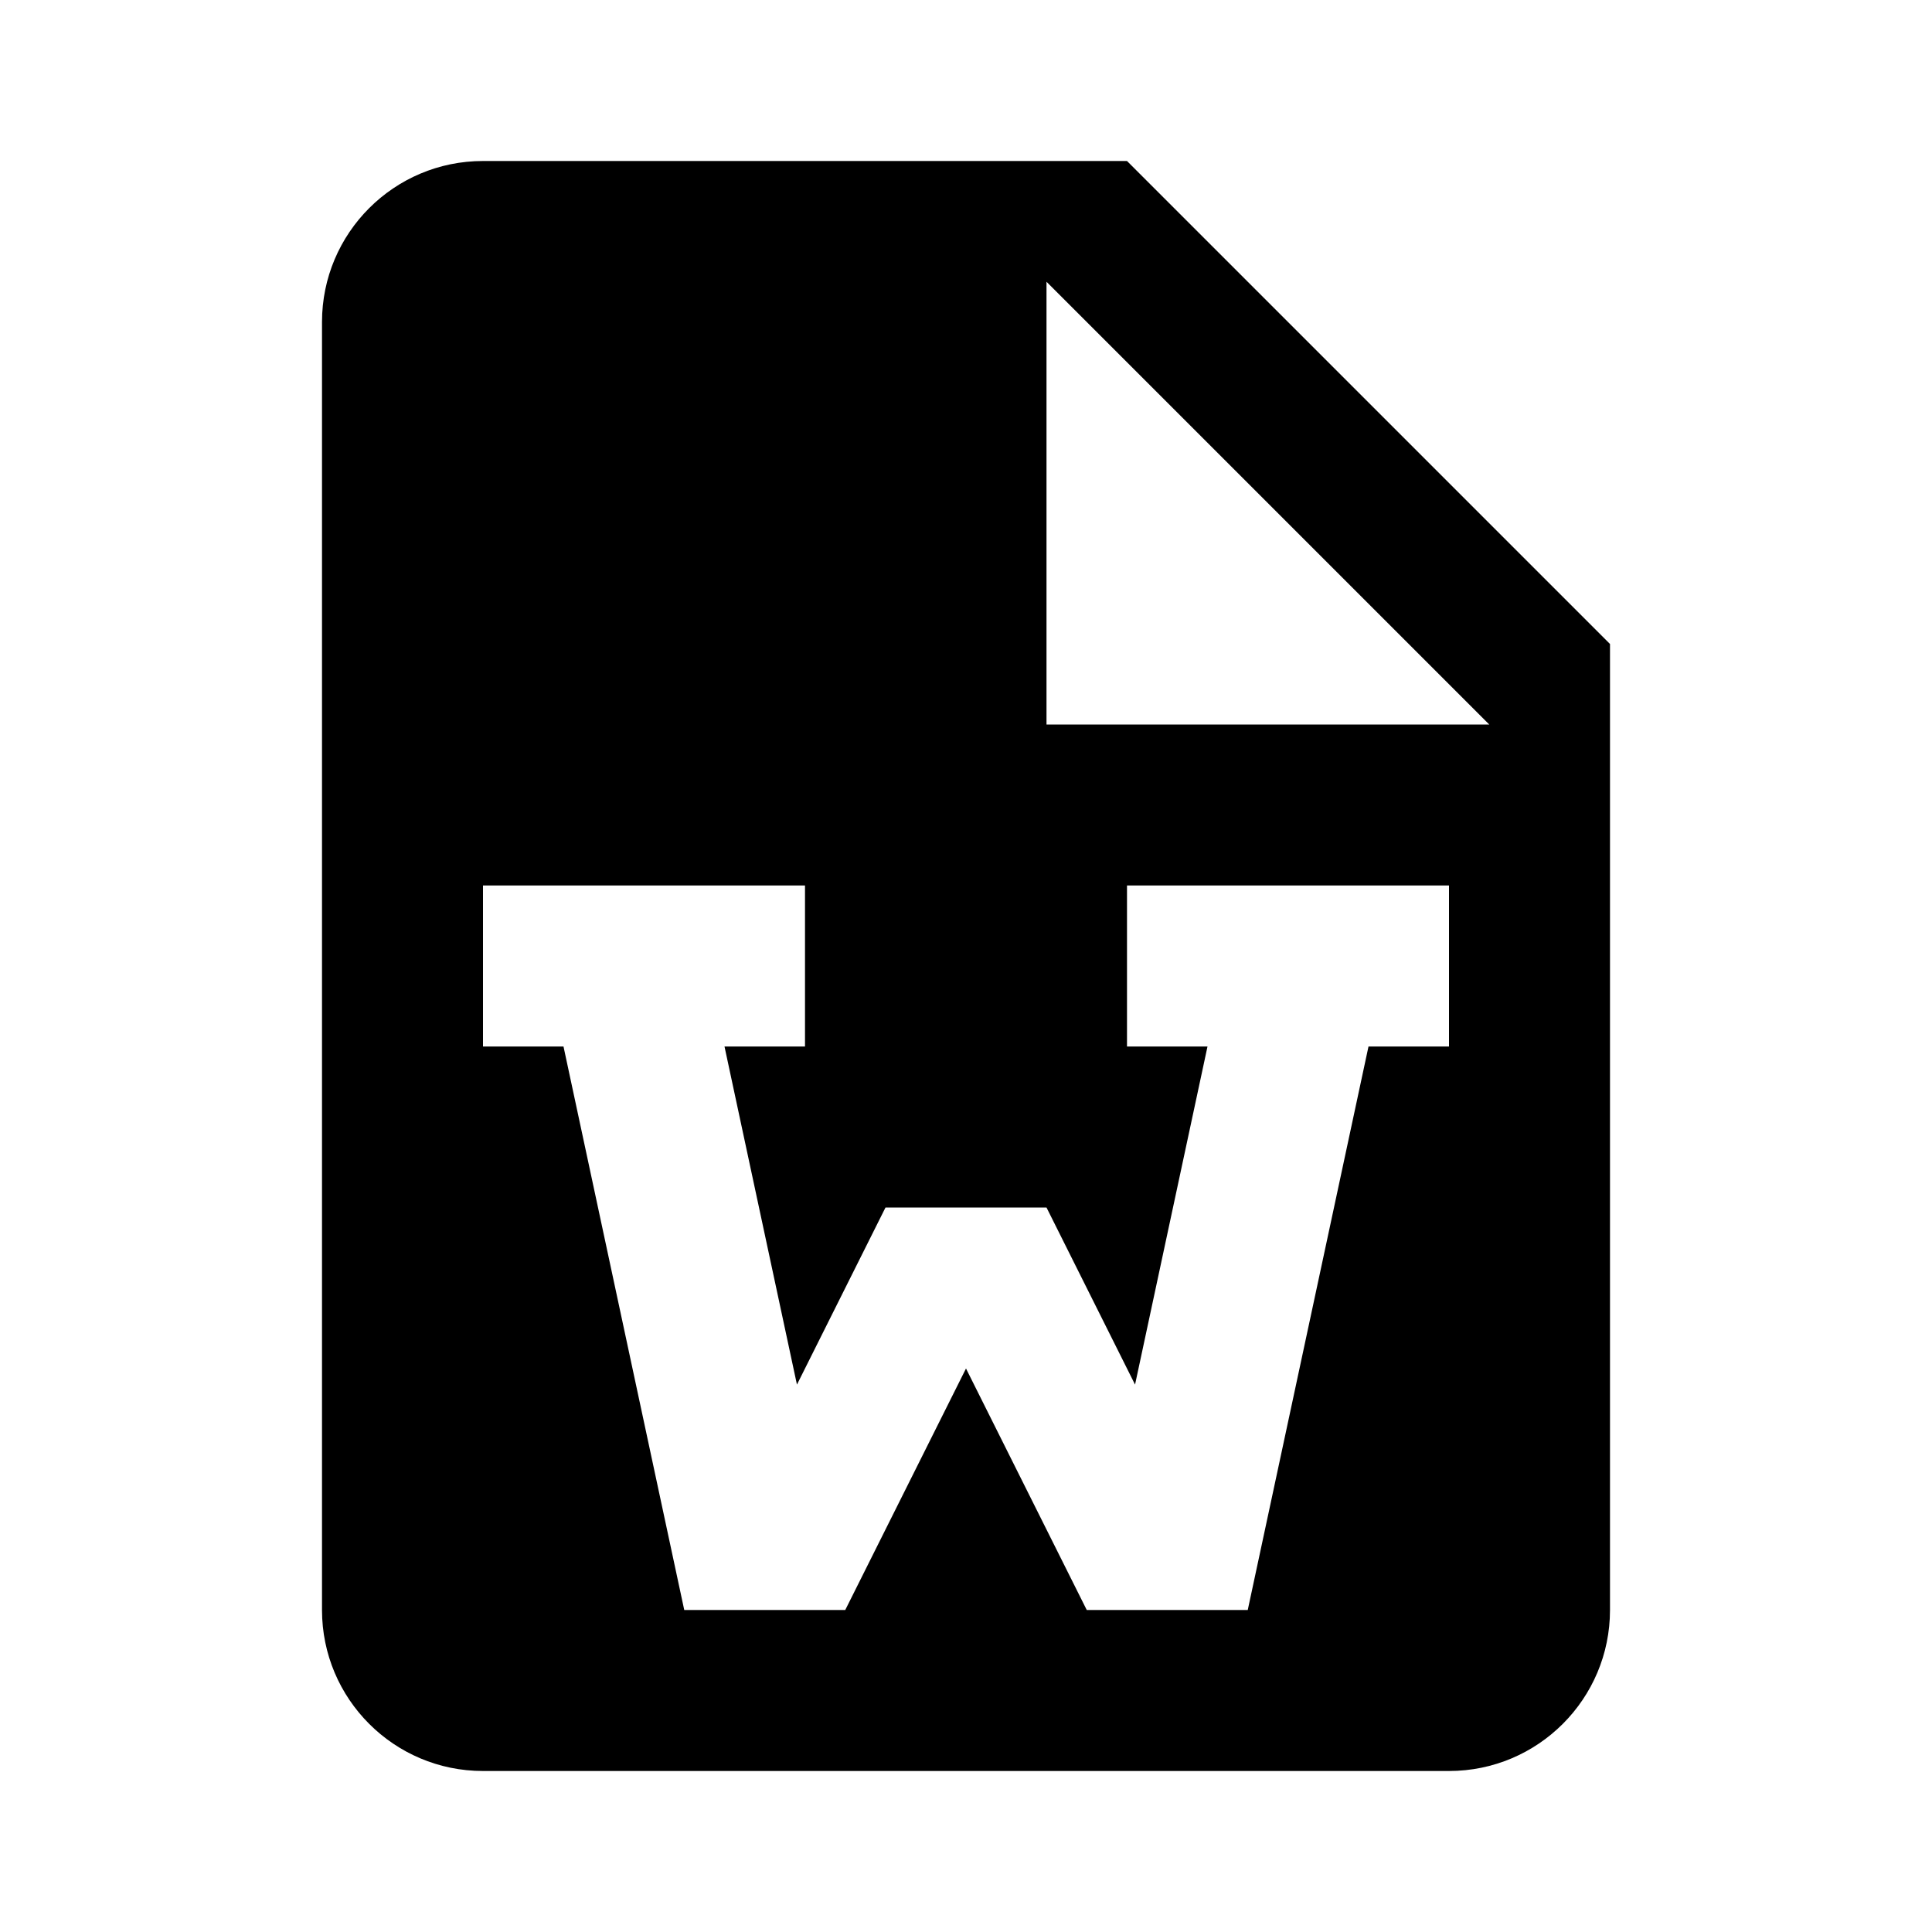
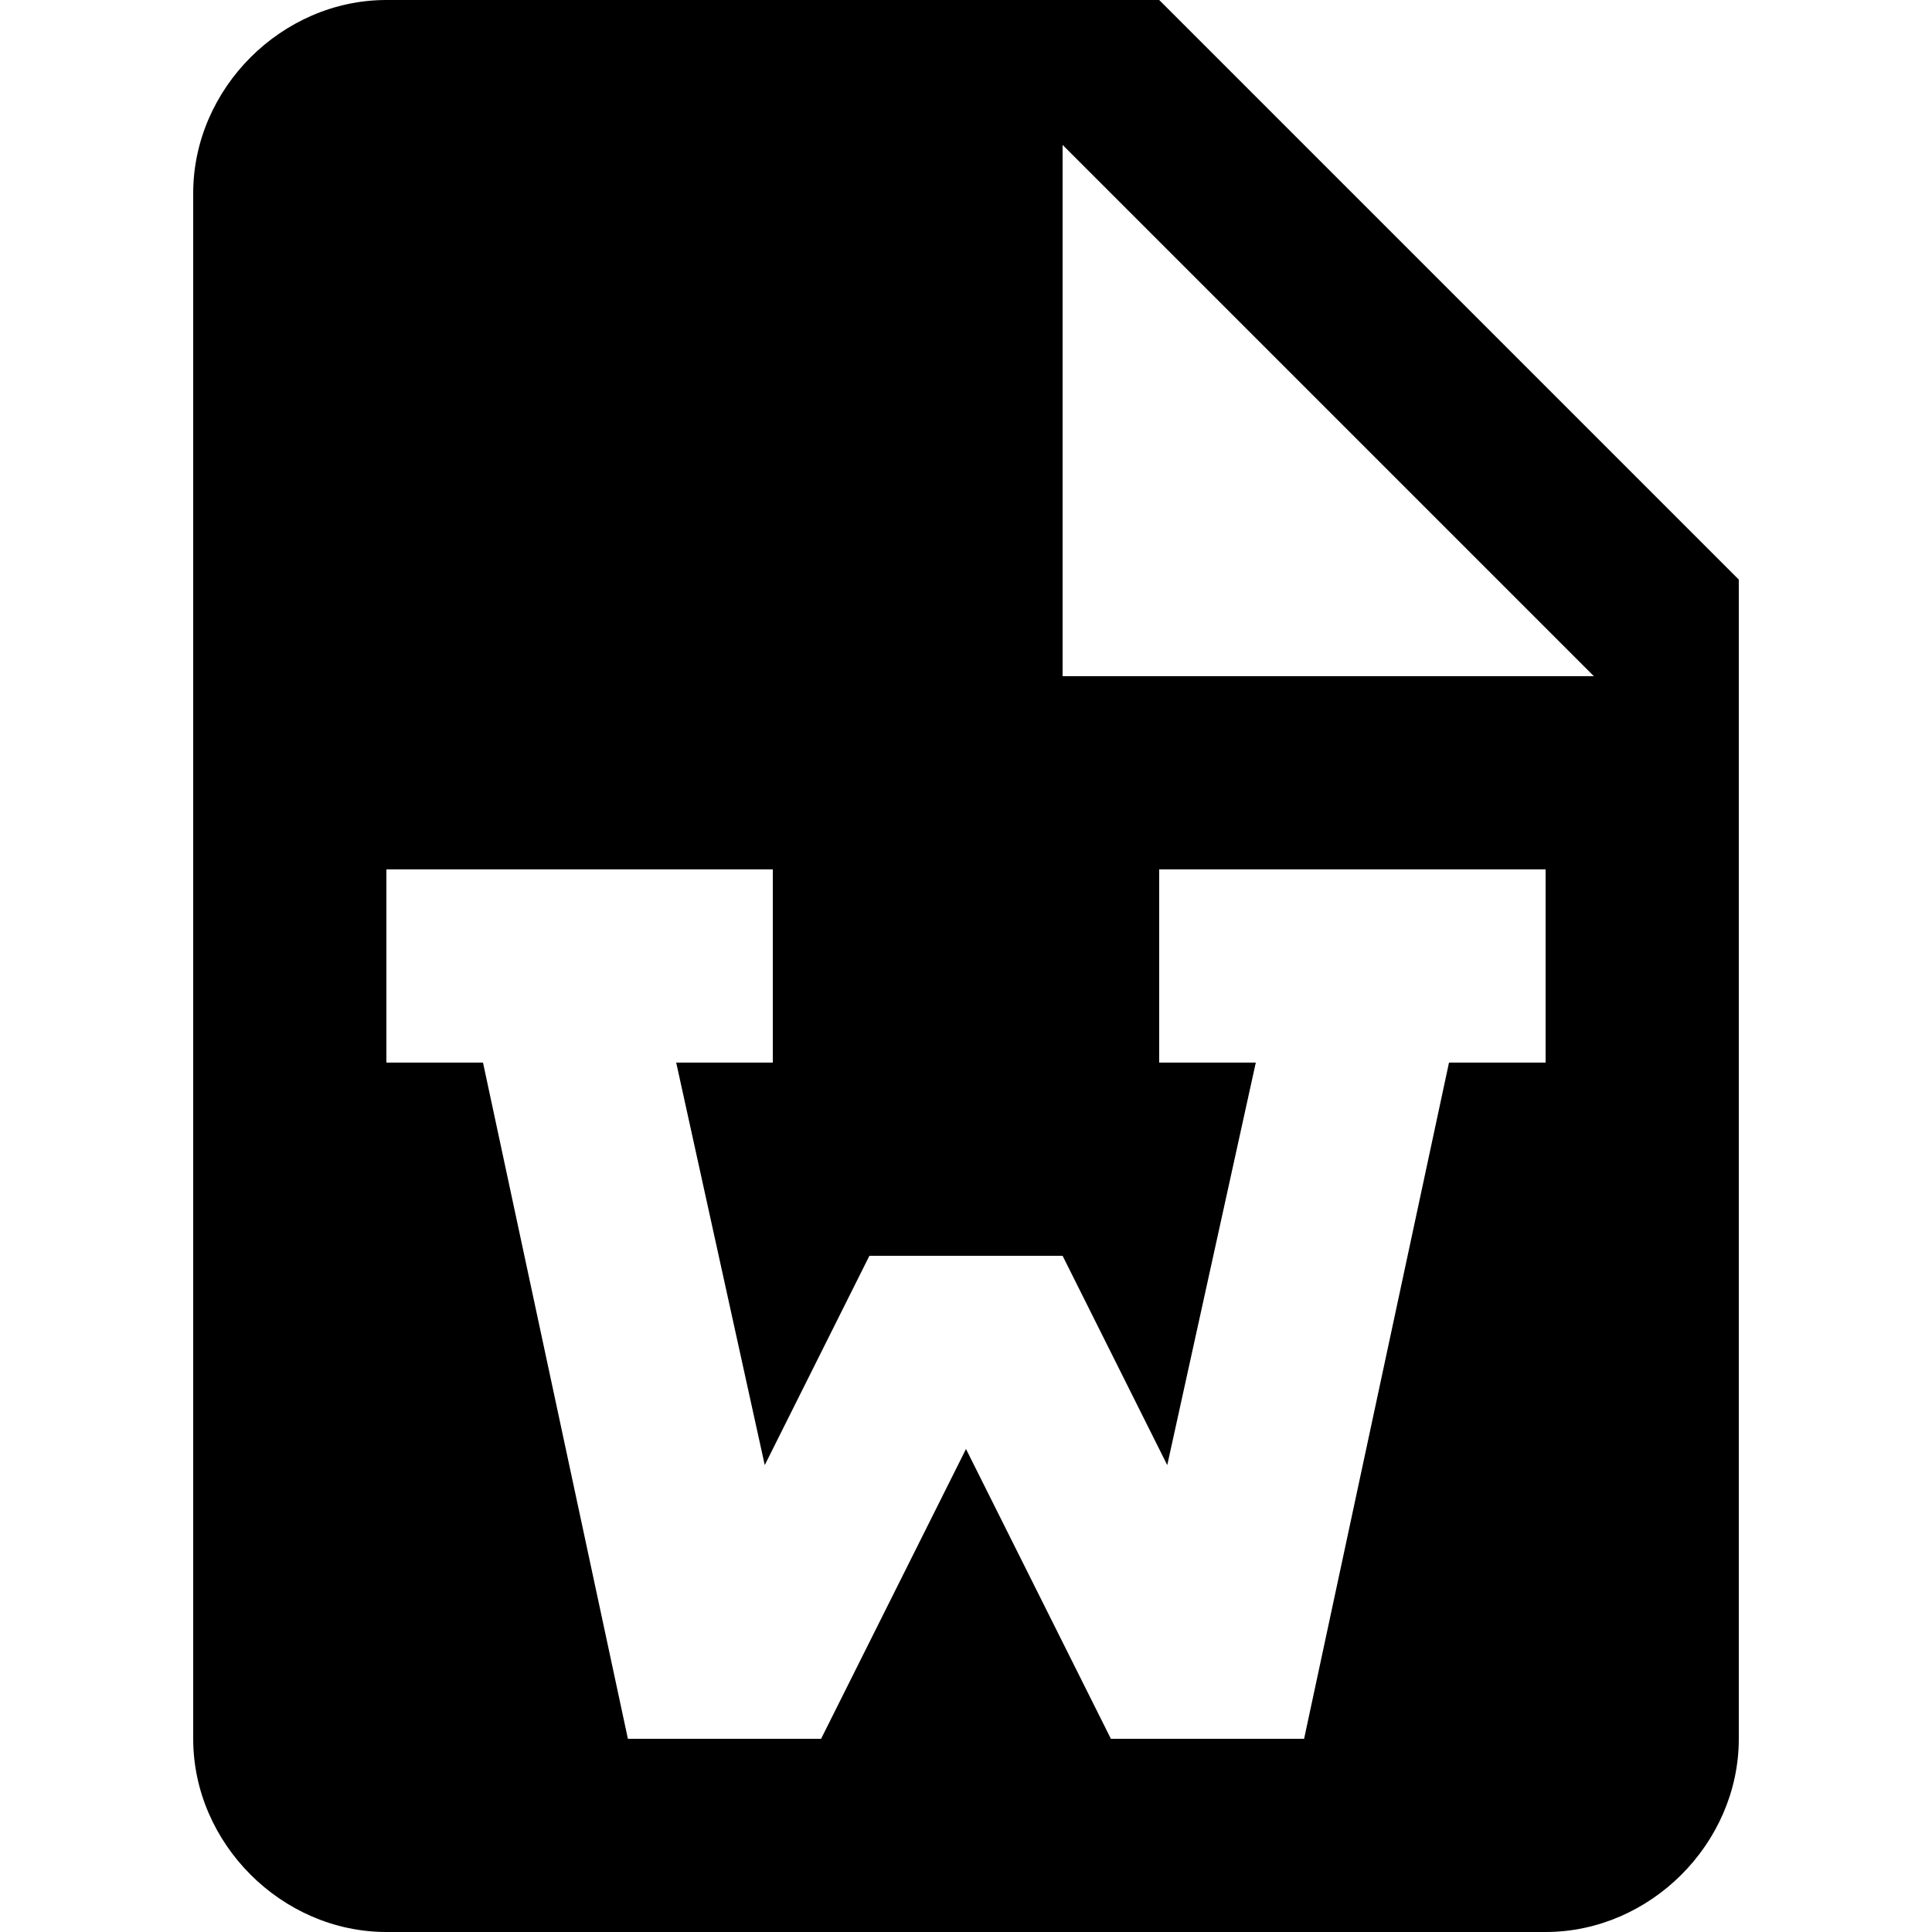
<svg xmlns="http://www.w3.org/2000/svg" width="24" height="24" viewBox="0 0 24 24">
-   <path d="M6,2H14L20,8V20A2,2 0 0,1 18,22H6A2,2 0 0,1 4,20V4A2,2 0 0,1 6,2M13,3.5V9H18.5L13,3.5M7,13L8.5,20H10.5L12,17L13.5,20H15.5L17,13H18V11H14V13H15L14.1,17.2L13,15V15H11V15L9.9,17.2L9,13H10V11H6V13H7Z" />
+   <path d="M4.8,0h9.6l7.2,7.2v14.4c0,1.3-1.1,2.4-2.4,2.4H4.8c-1.3,0-2.4-1.1-2.4-2.4V2.4C2.4,1.1,3.5,0,4.8,0 M13.2,1.8v6.6h6.6  L13.2,1.8 M6,13.2l1.8,8.4h2.4L12,18l1.8,3.6h2.4l1.8-8.4h1.2v-2.4h-4.8v2.4h1.2l-1.1,5l-1.3-2.6l0,0h-2.4l0,0l-1.3,2.6l-1.1-5h1.2  v-2.4H4.8v2.4H6z" />
</svg>
